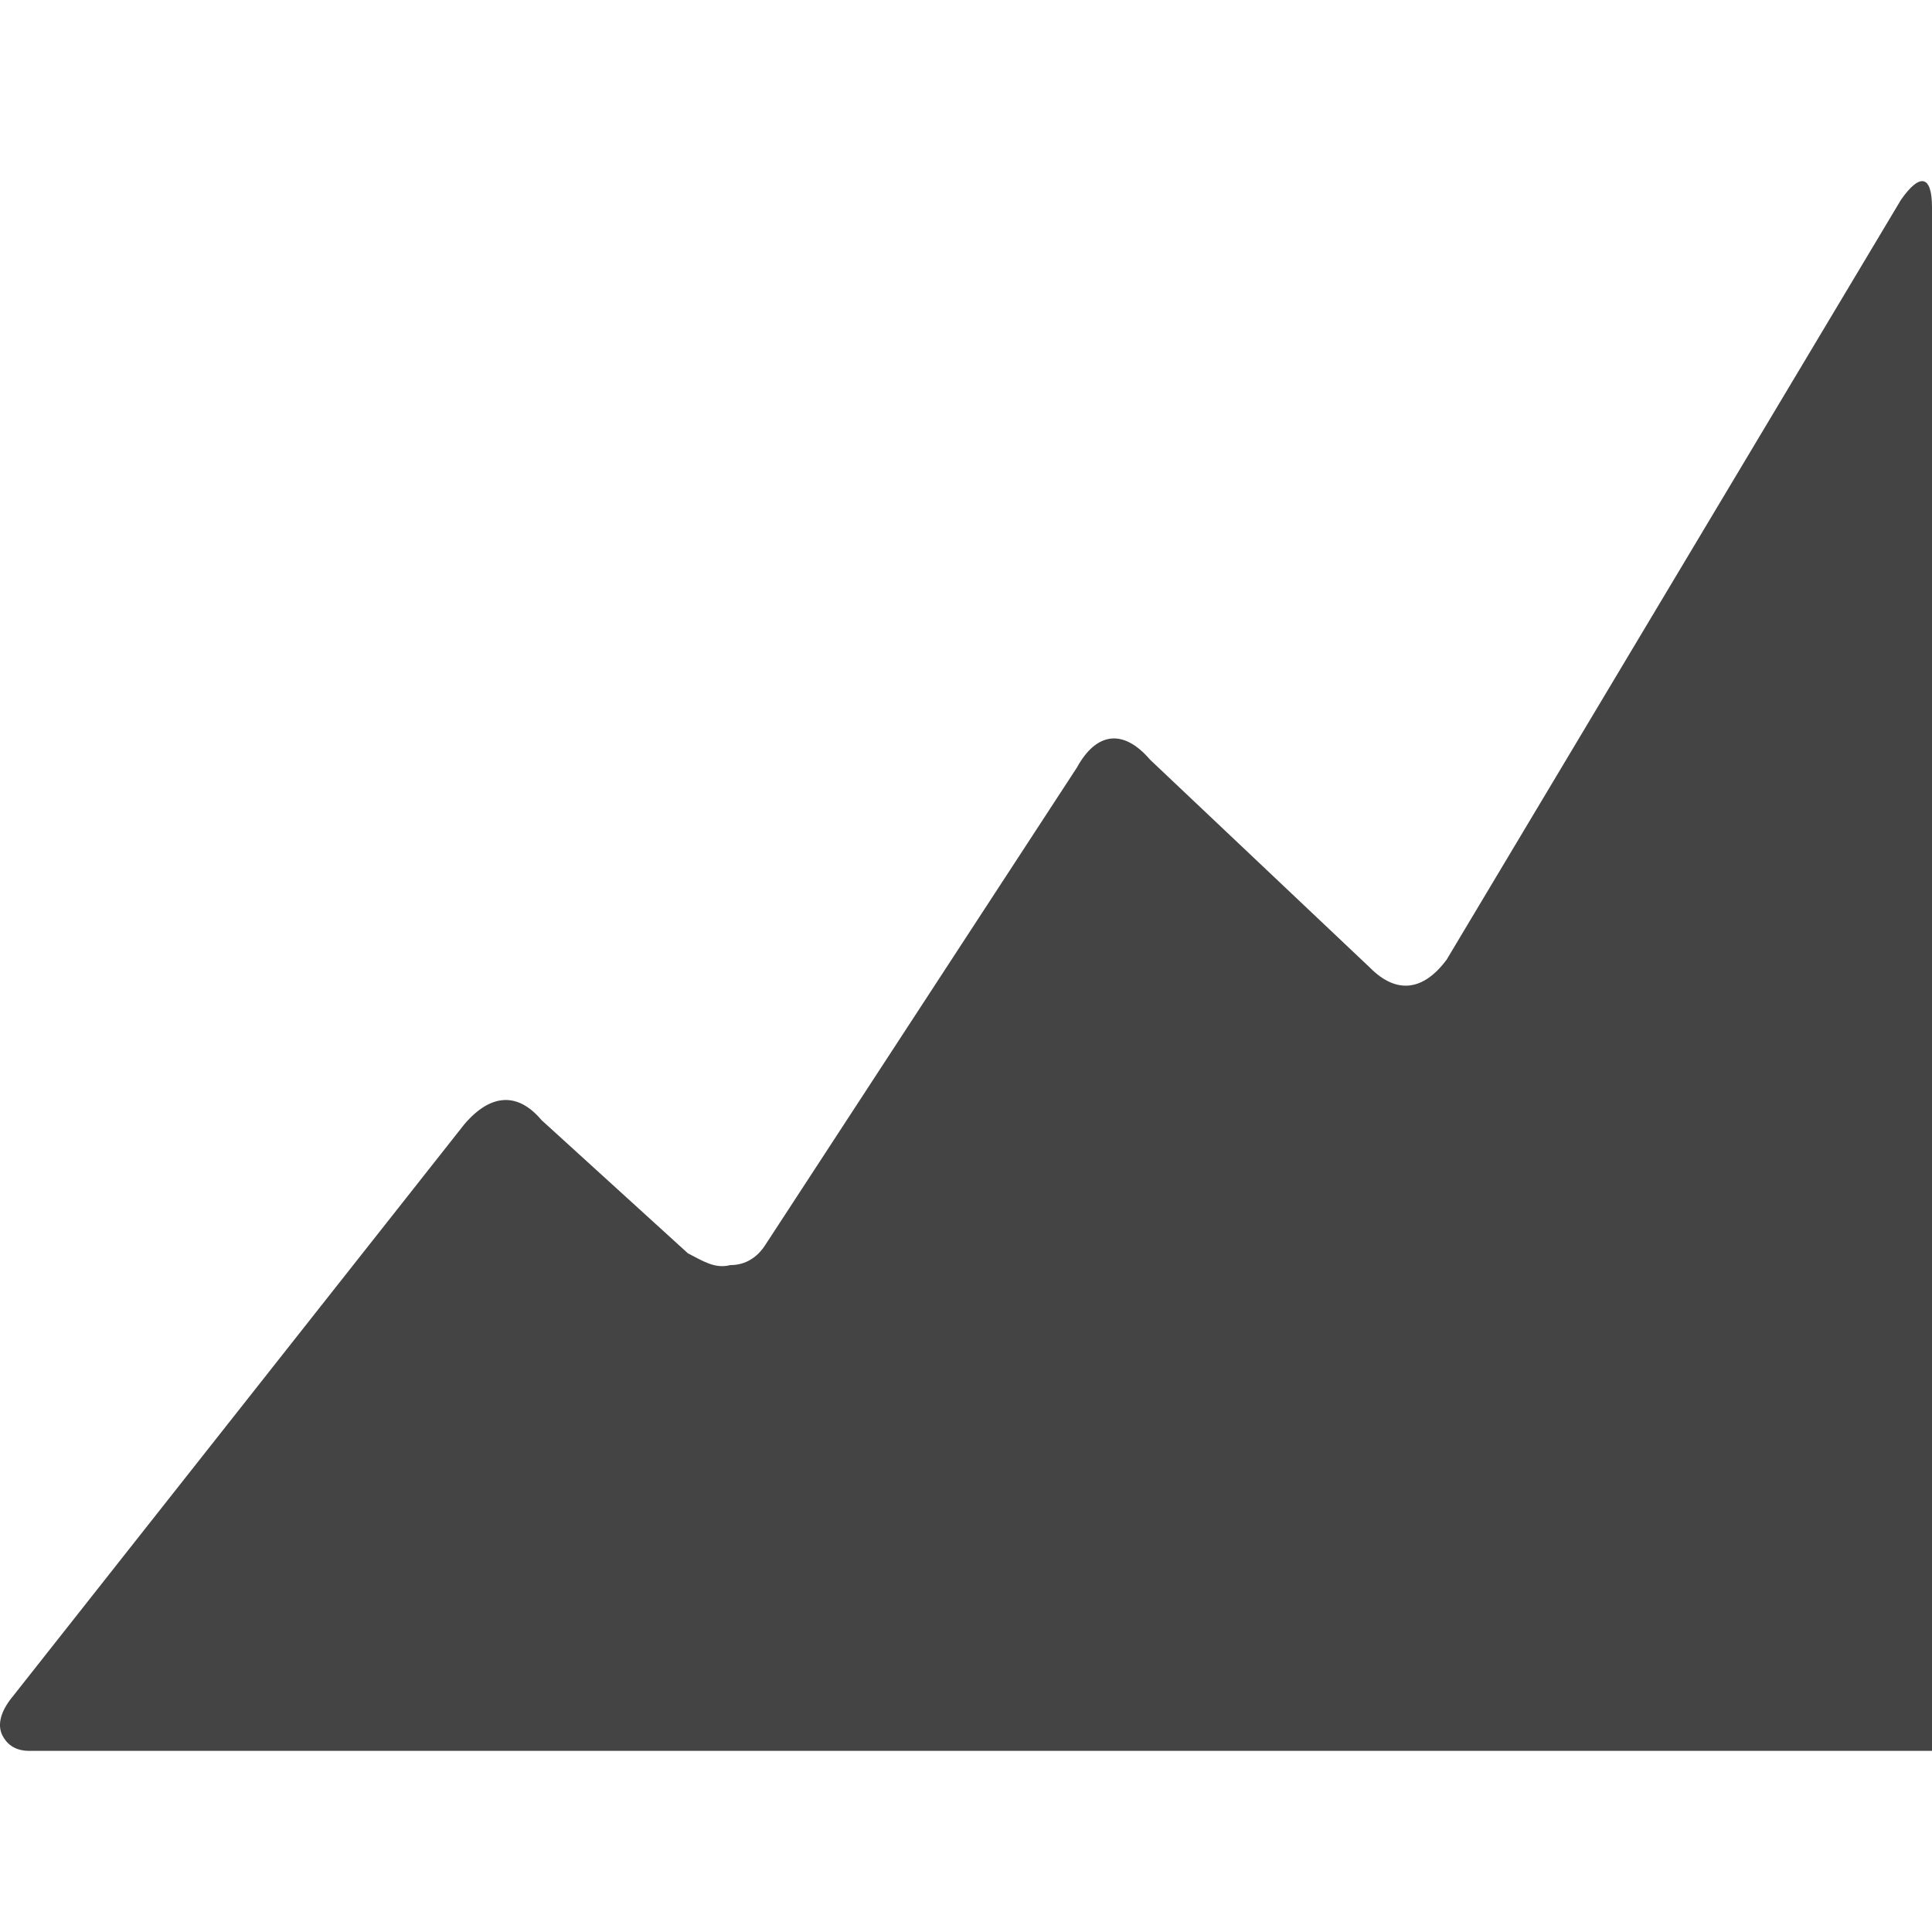
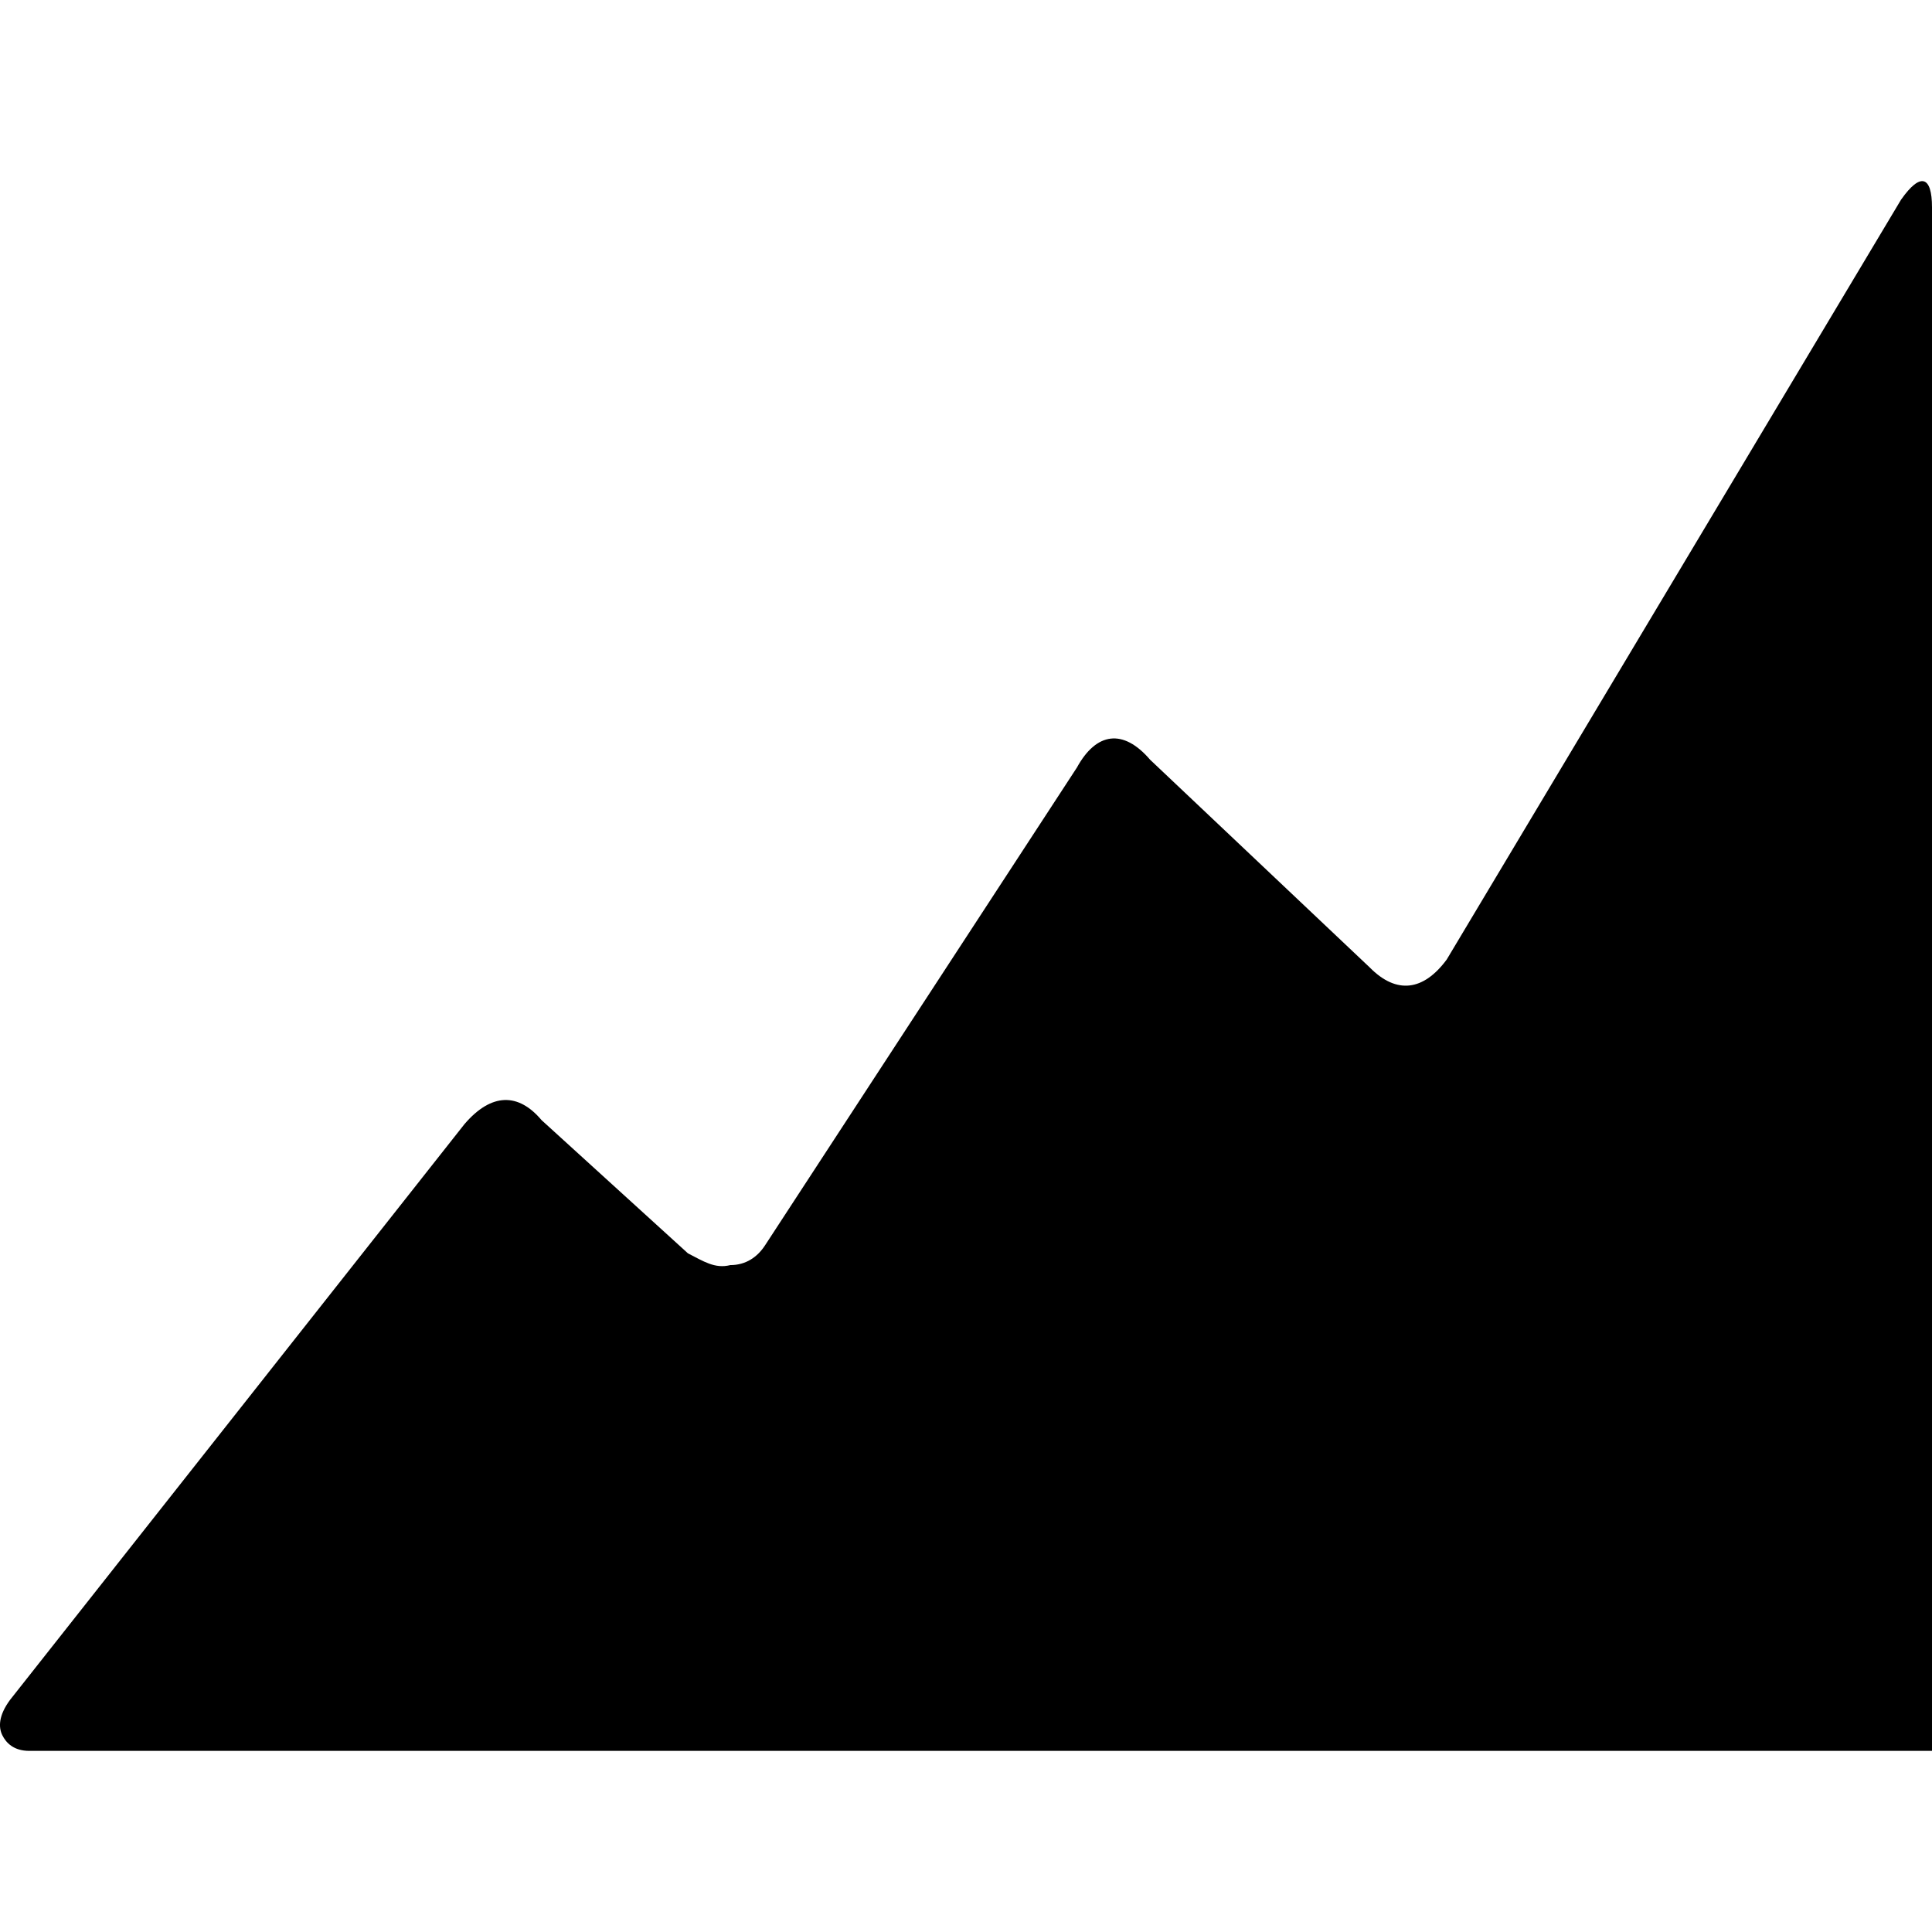
<svg xmlns="http://www.w3.org/2000/svg" width="32" height="32" viewBox="0 0 32 32">
-   <g class="nc-icon-wrapper" fill="#444444">
+   <g class="nc-icon-wrapper" fill="#000000">
    <path d="M31.49 3.304c.319-.454.51-.39.51.13V29H.485c-.255 0-.383-.13-.447-.26s-.064-.324.128-.584l7.528-9.538c.446-.52.893-.52 1.276-.065l2.424 2.206c.255.13.446.26.702.195.255 0 .446-.13.574-.325l5.167-7.916c.32-.584.766-.65 1.212-.13l3.637 3.44c.446.453.893.388 1.276-.13l7.528-12.59z" />
  </g>
</svg>
